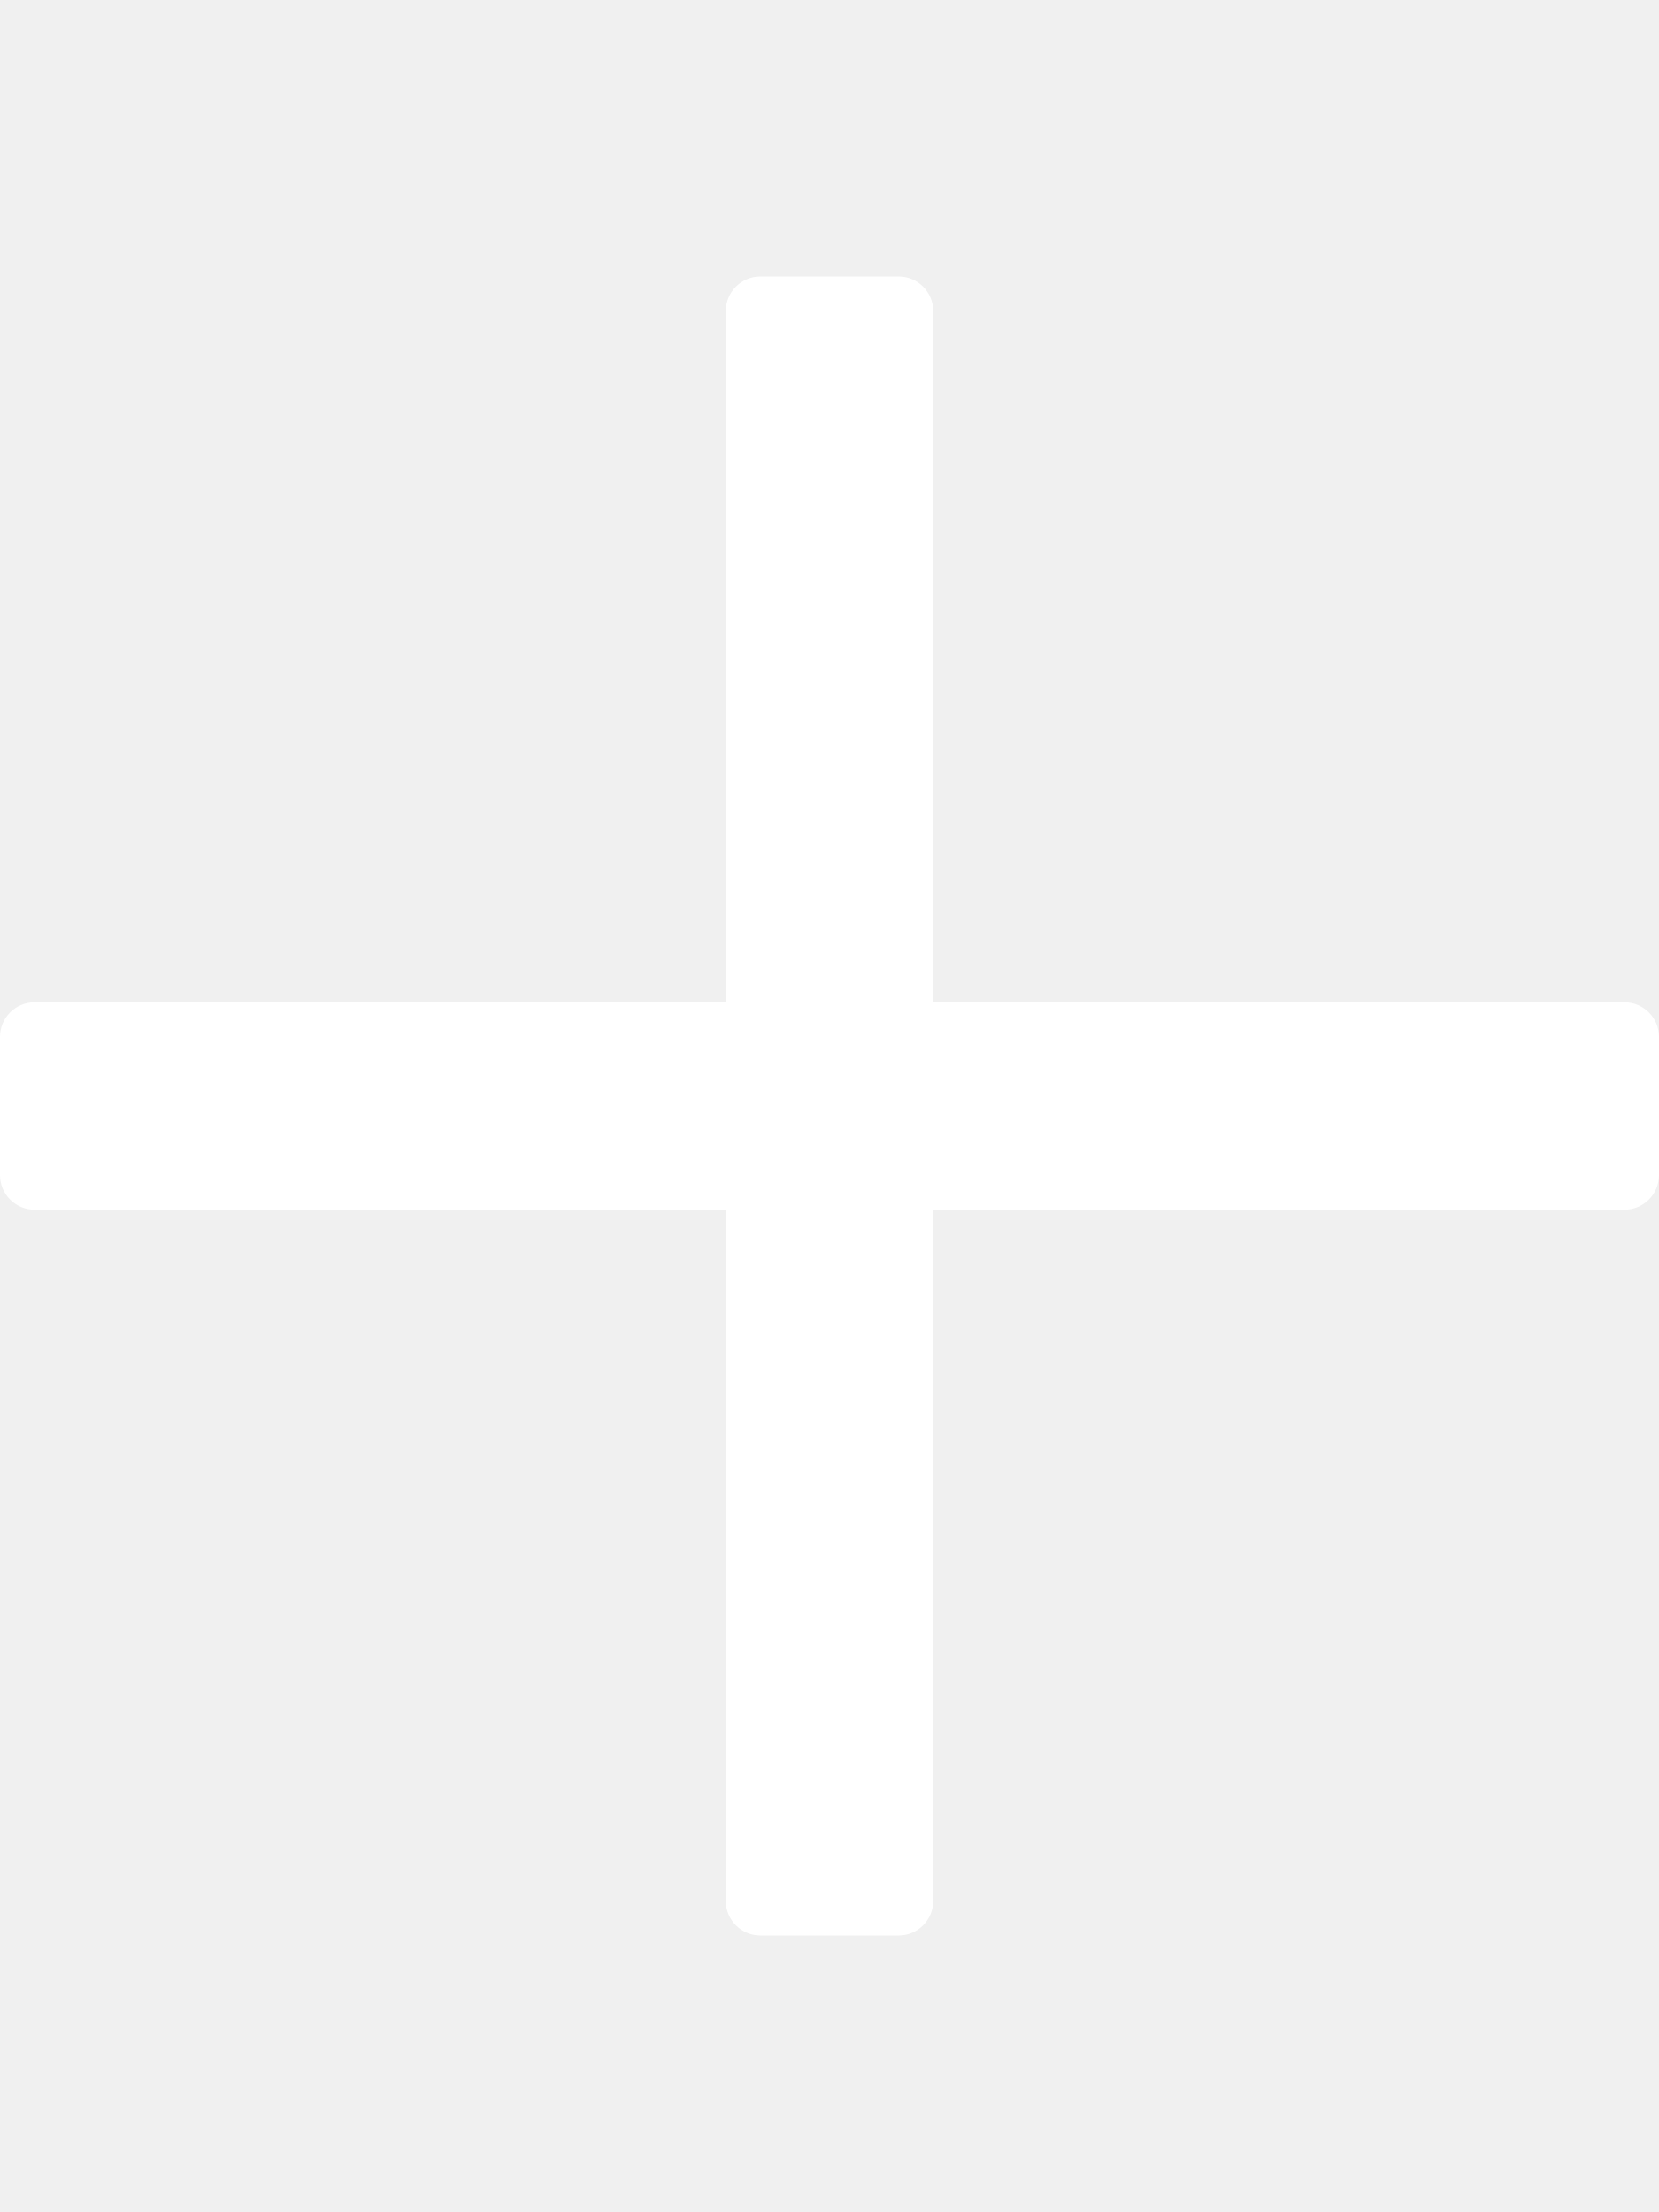
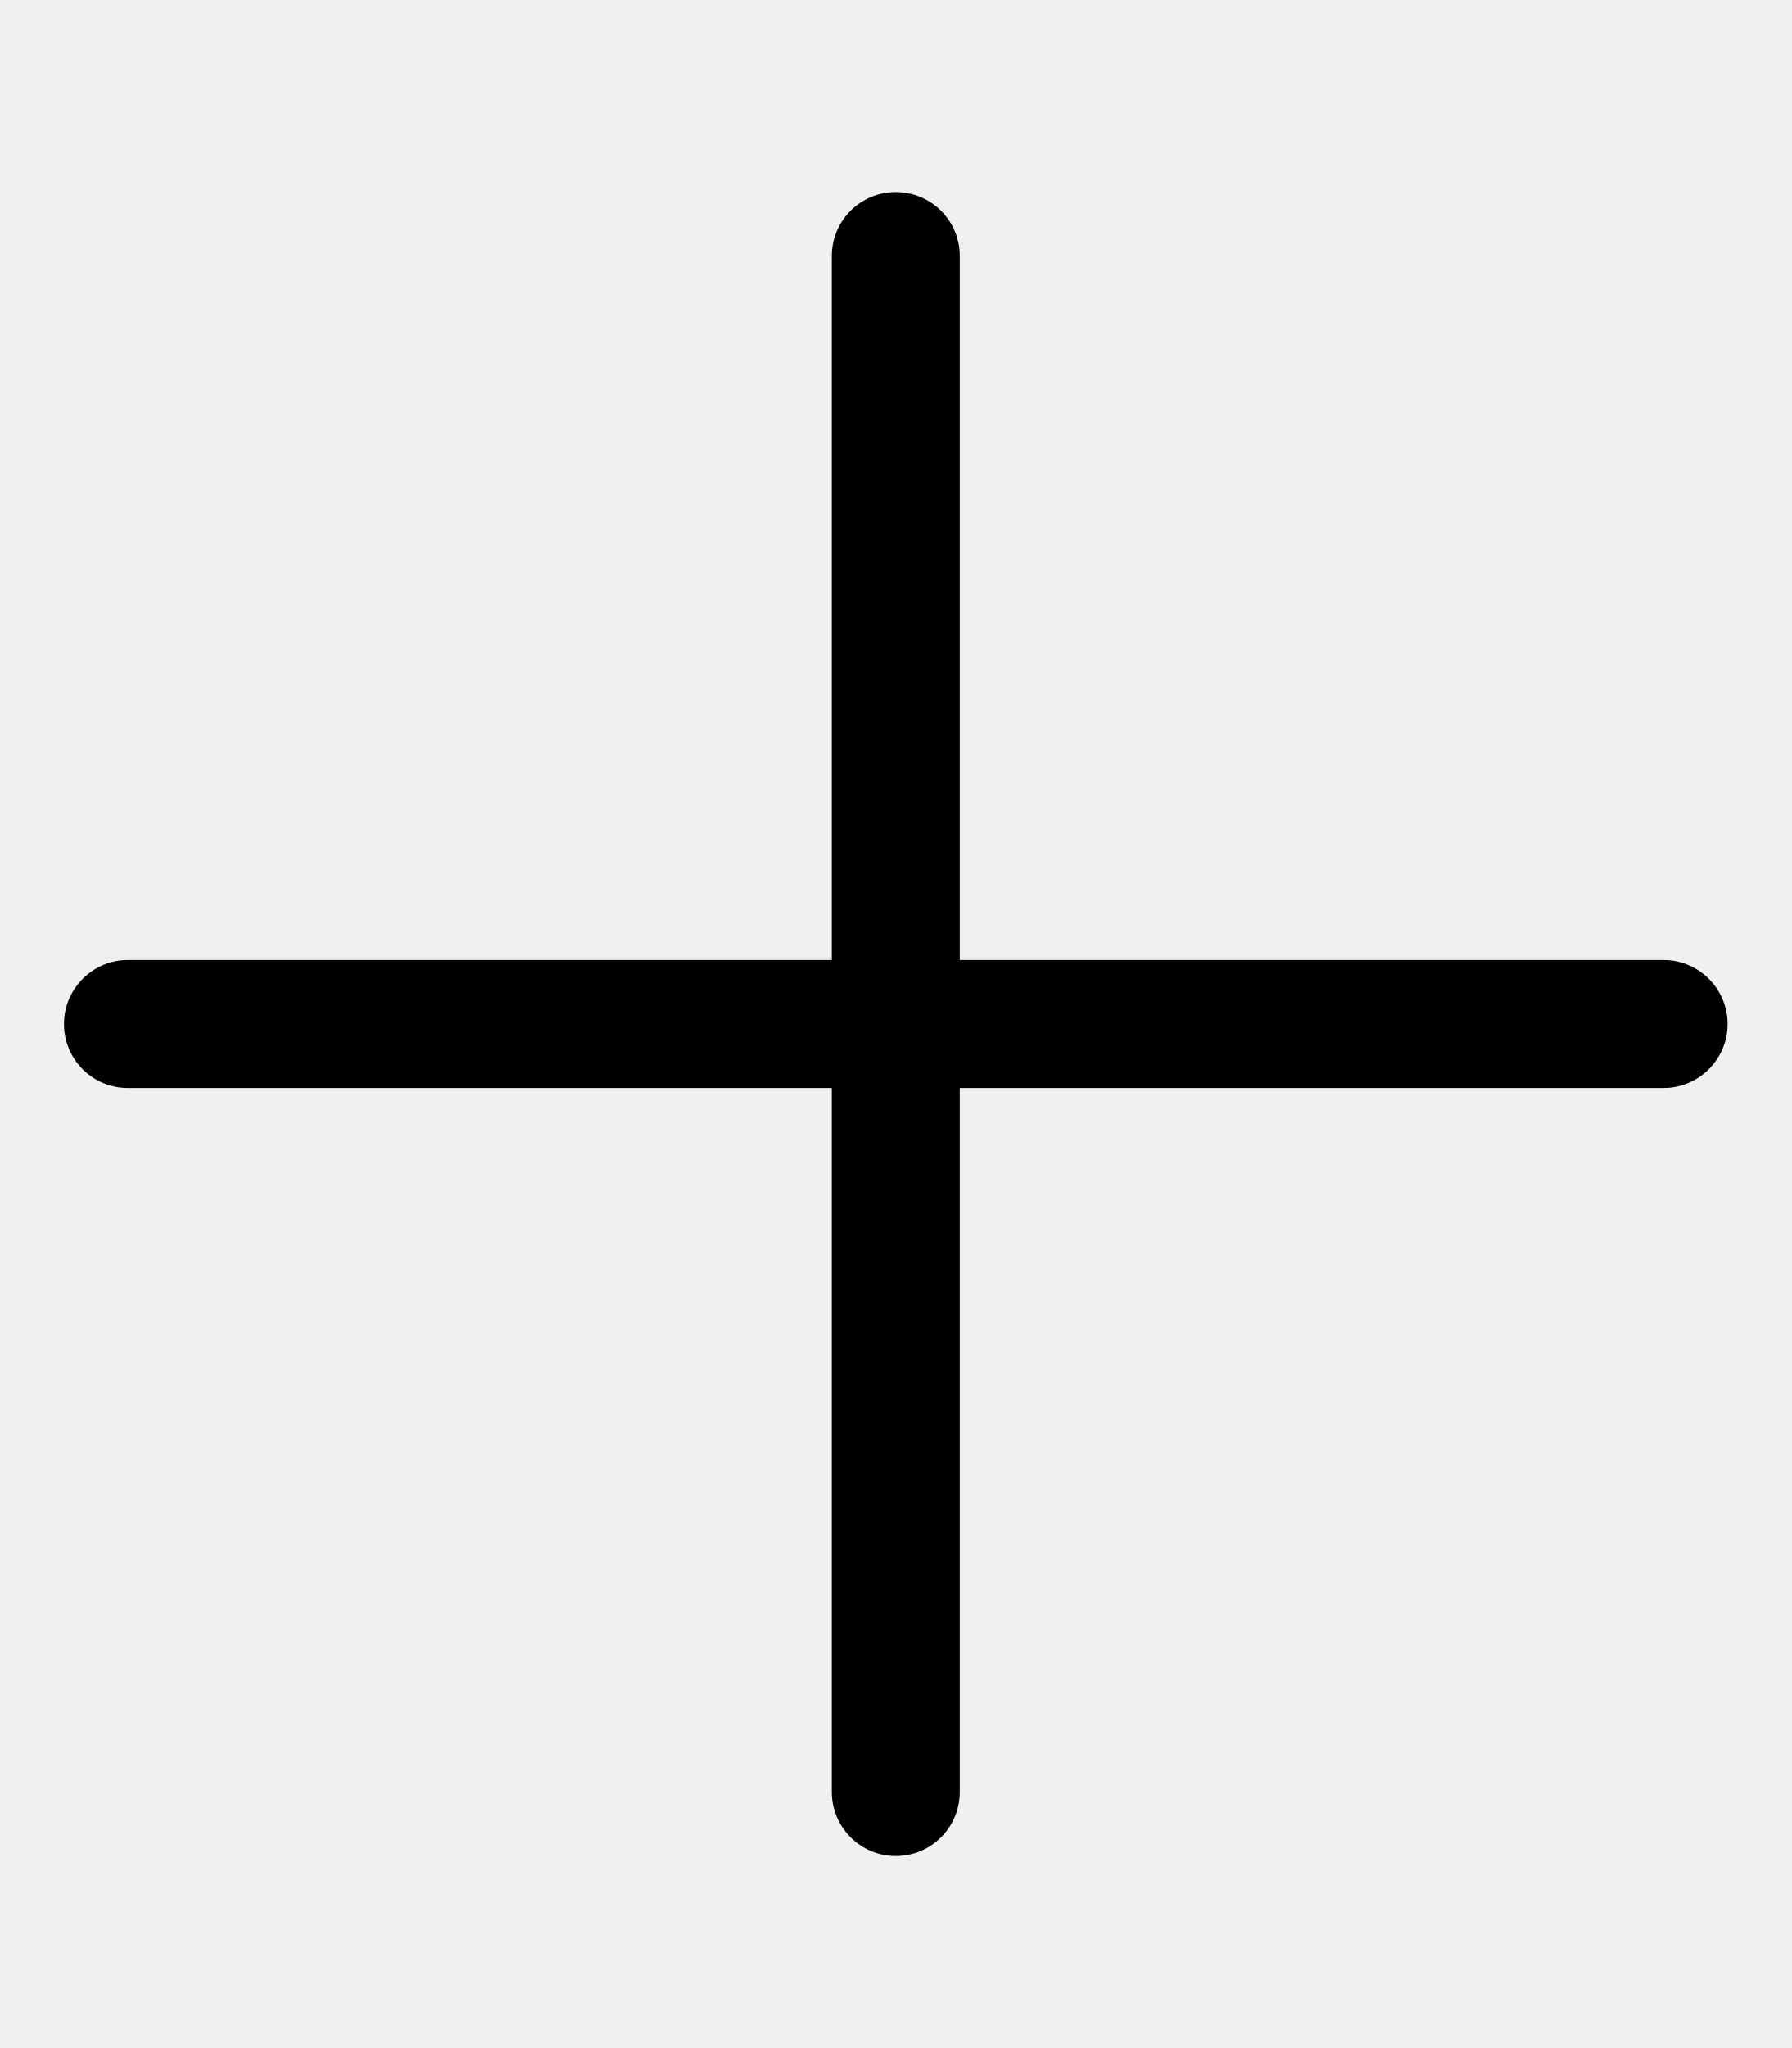
- <svg xmlns="http://www.w3.org/2000/svg" aria-hidden="true" class="svg-inline--fa fa-plus fa-w-12 fa-3x" data-icon="plus" data-prefix="fal" focusable="false" role="img" viewBox="0 0 384 512">
-   <path fill="#fff" stroke="none" stroke-width="1" d="M376 232H216V72c0-4.42-3.58-8-8-8h-32c-4.42 0-8 3.58-8 8v160H8c-4.42 0-8 3.58-8 8v32c0 4.42 3.58 8 8 8h160v160c0 4.42 3.58 8 8 8h32c4.42 0 8-3.58 8-8V280h160c4.42 0 8-3.58 8-8v-32c0-4.42-3.58-8-8-8z" />
+ <svg xmlns="http://www.w3.org/2000/svg" aria-hidden="true" focusable="false" data-prefix="fal" data-icon="plus" class="svg-inline--fa fa-plus" role="img" viewBox="0 0 448 512">
+   <path fill="currentColor" d="M432 256C432 264.8 424.8 272 416 272h-176V448c0 8.844-7.156 16.01-16 16.01S208 456.8 208 448V272H32c-8.844 0-16-7.15-16-15.99C16 247.2 23.16 240 32 240h176V64c0-8.844 7.156-15.99 16-15.99S240 55.16 240 64v176H416C424.8 240 432 247.2 432 256z" />
</svg>
